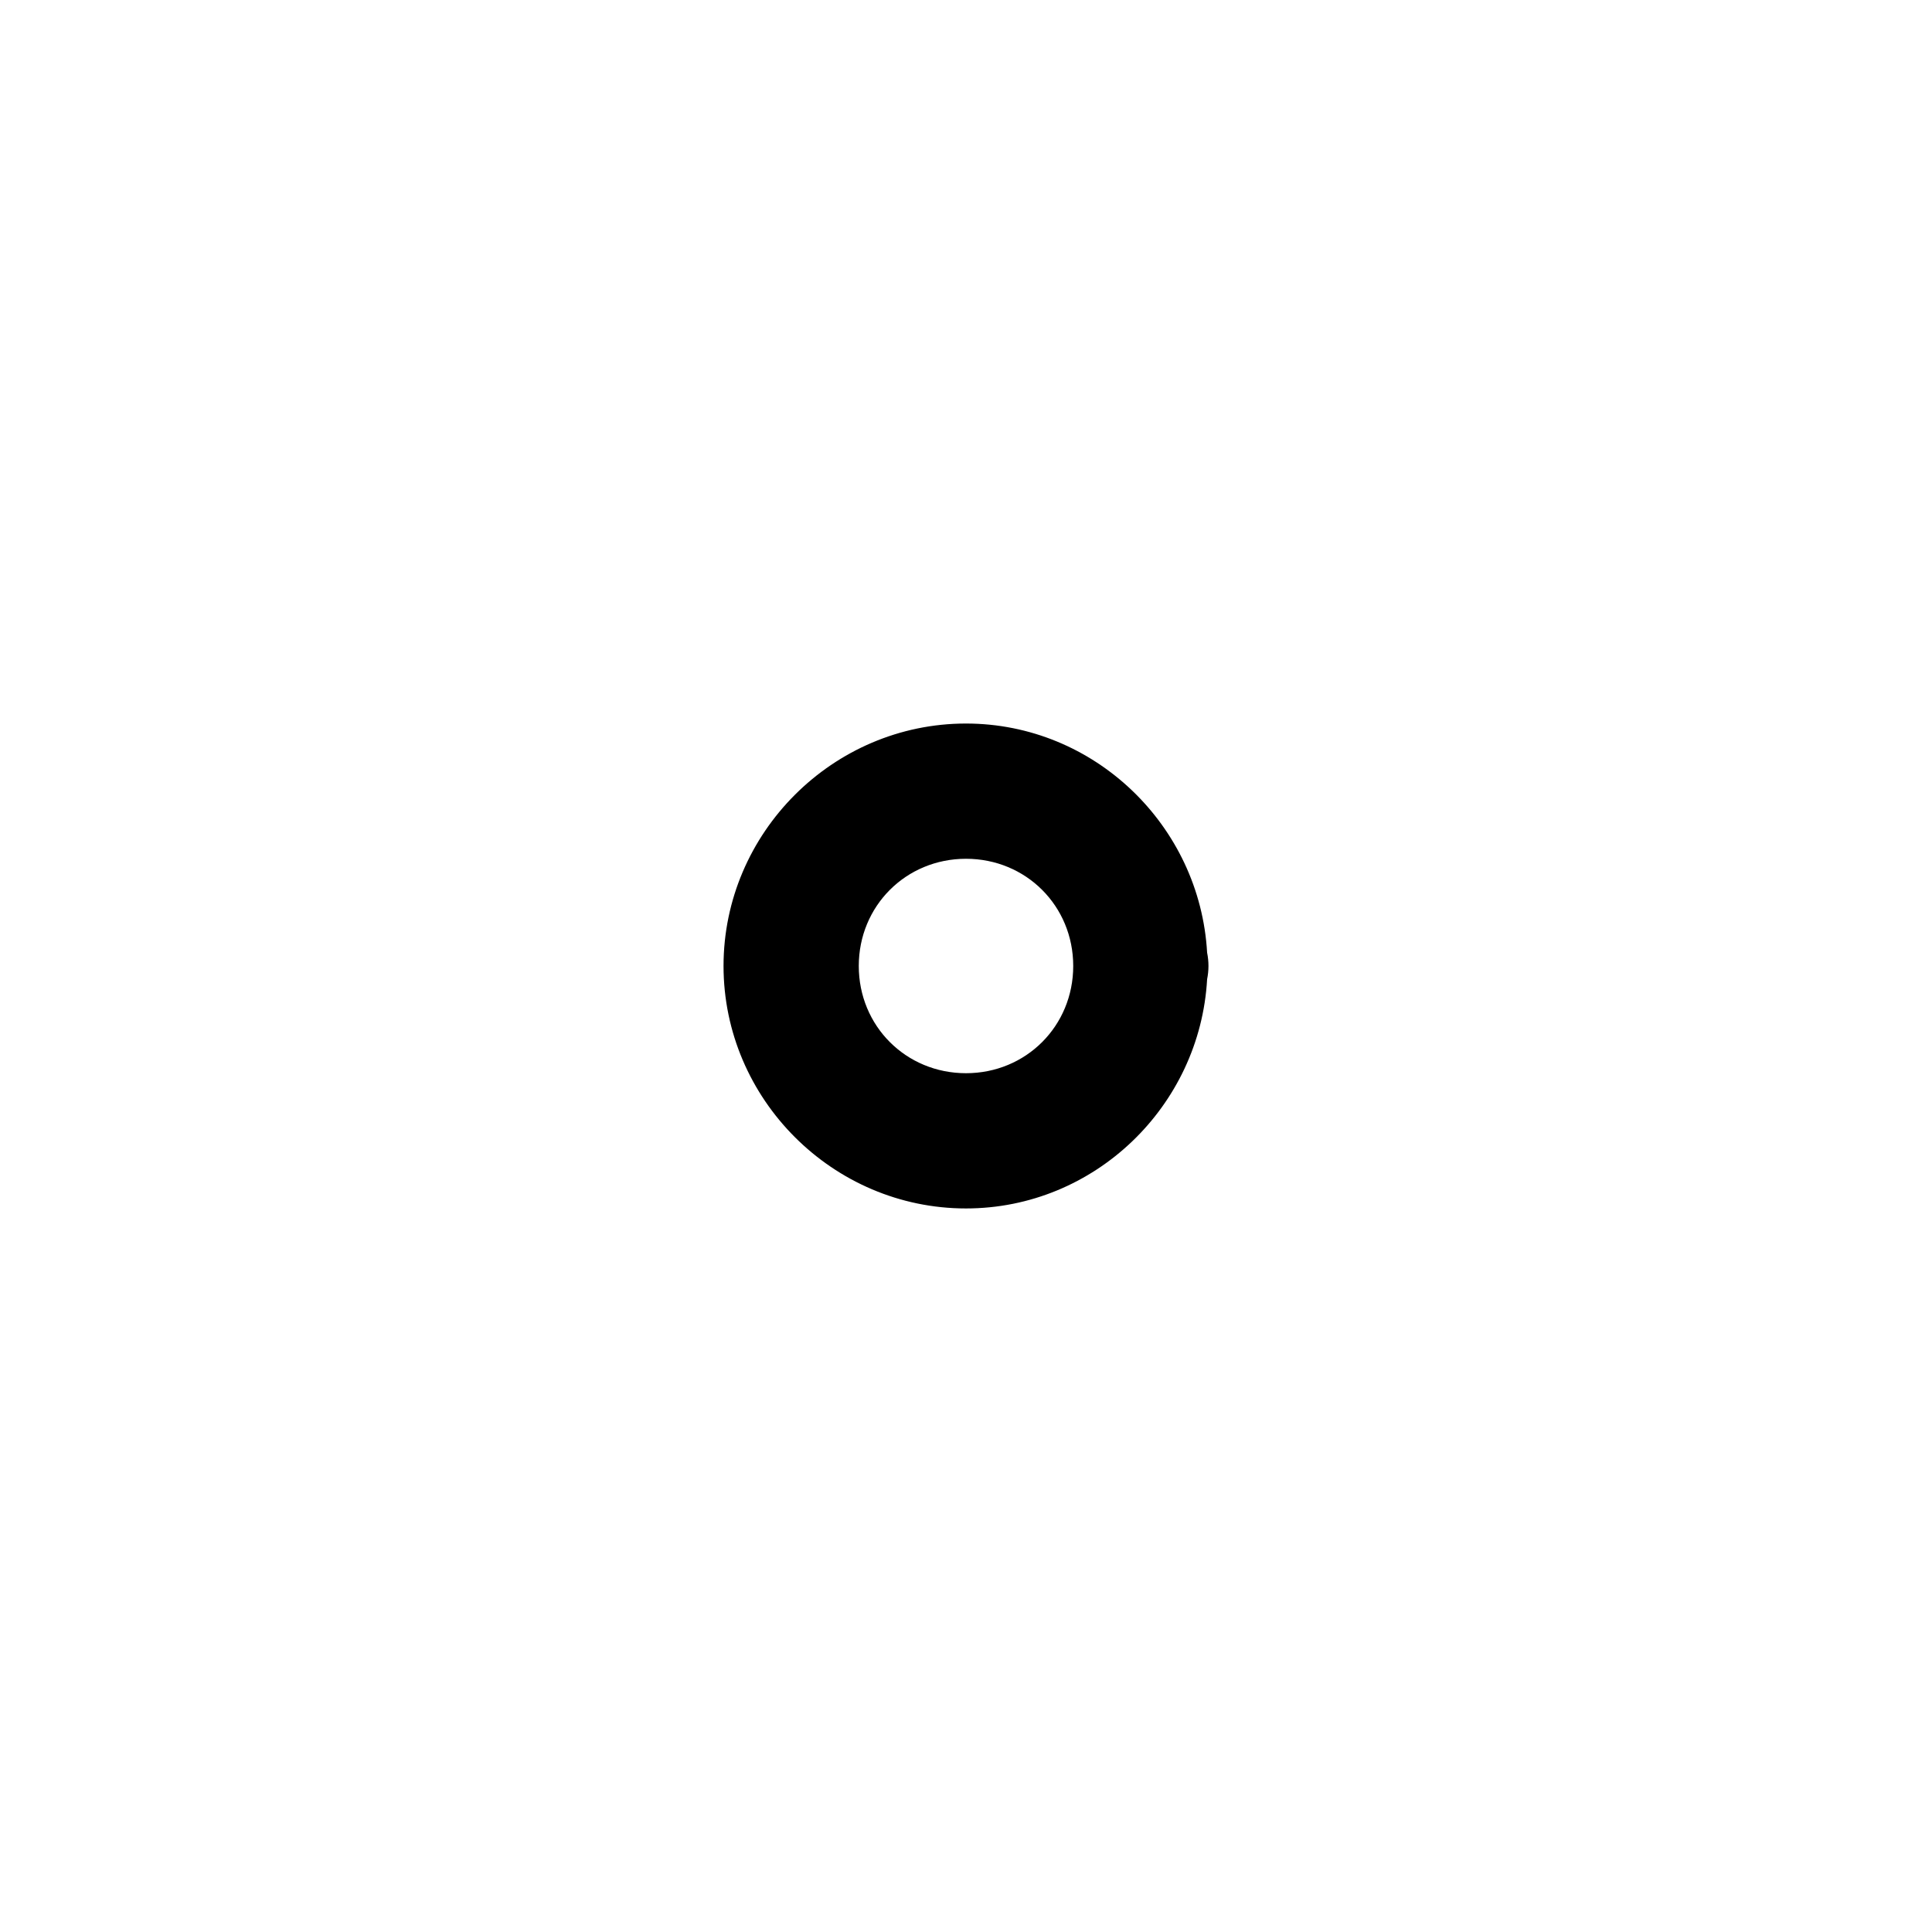
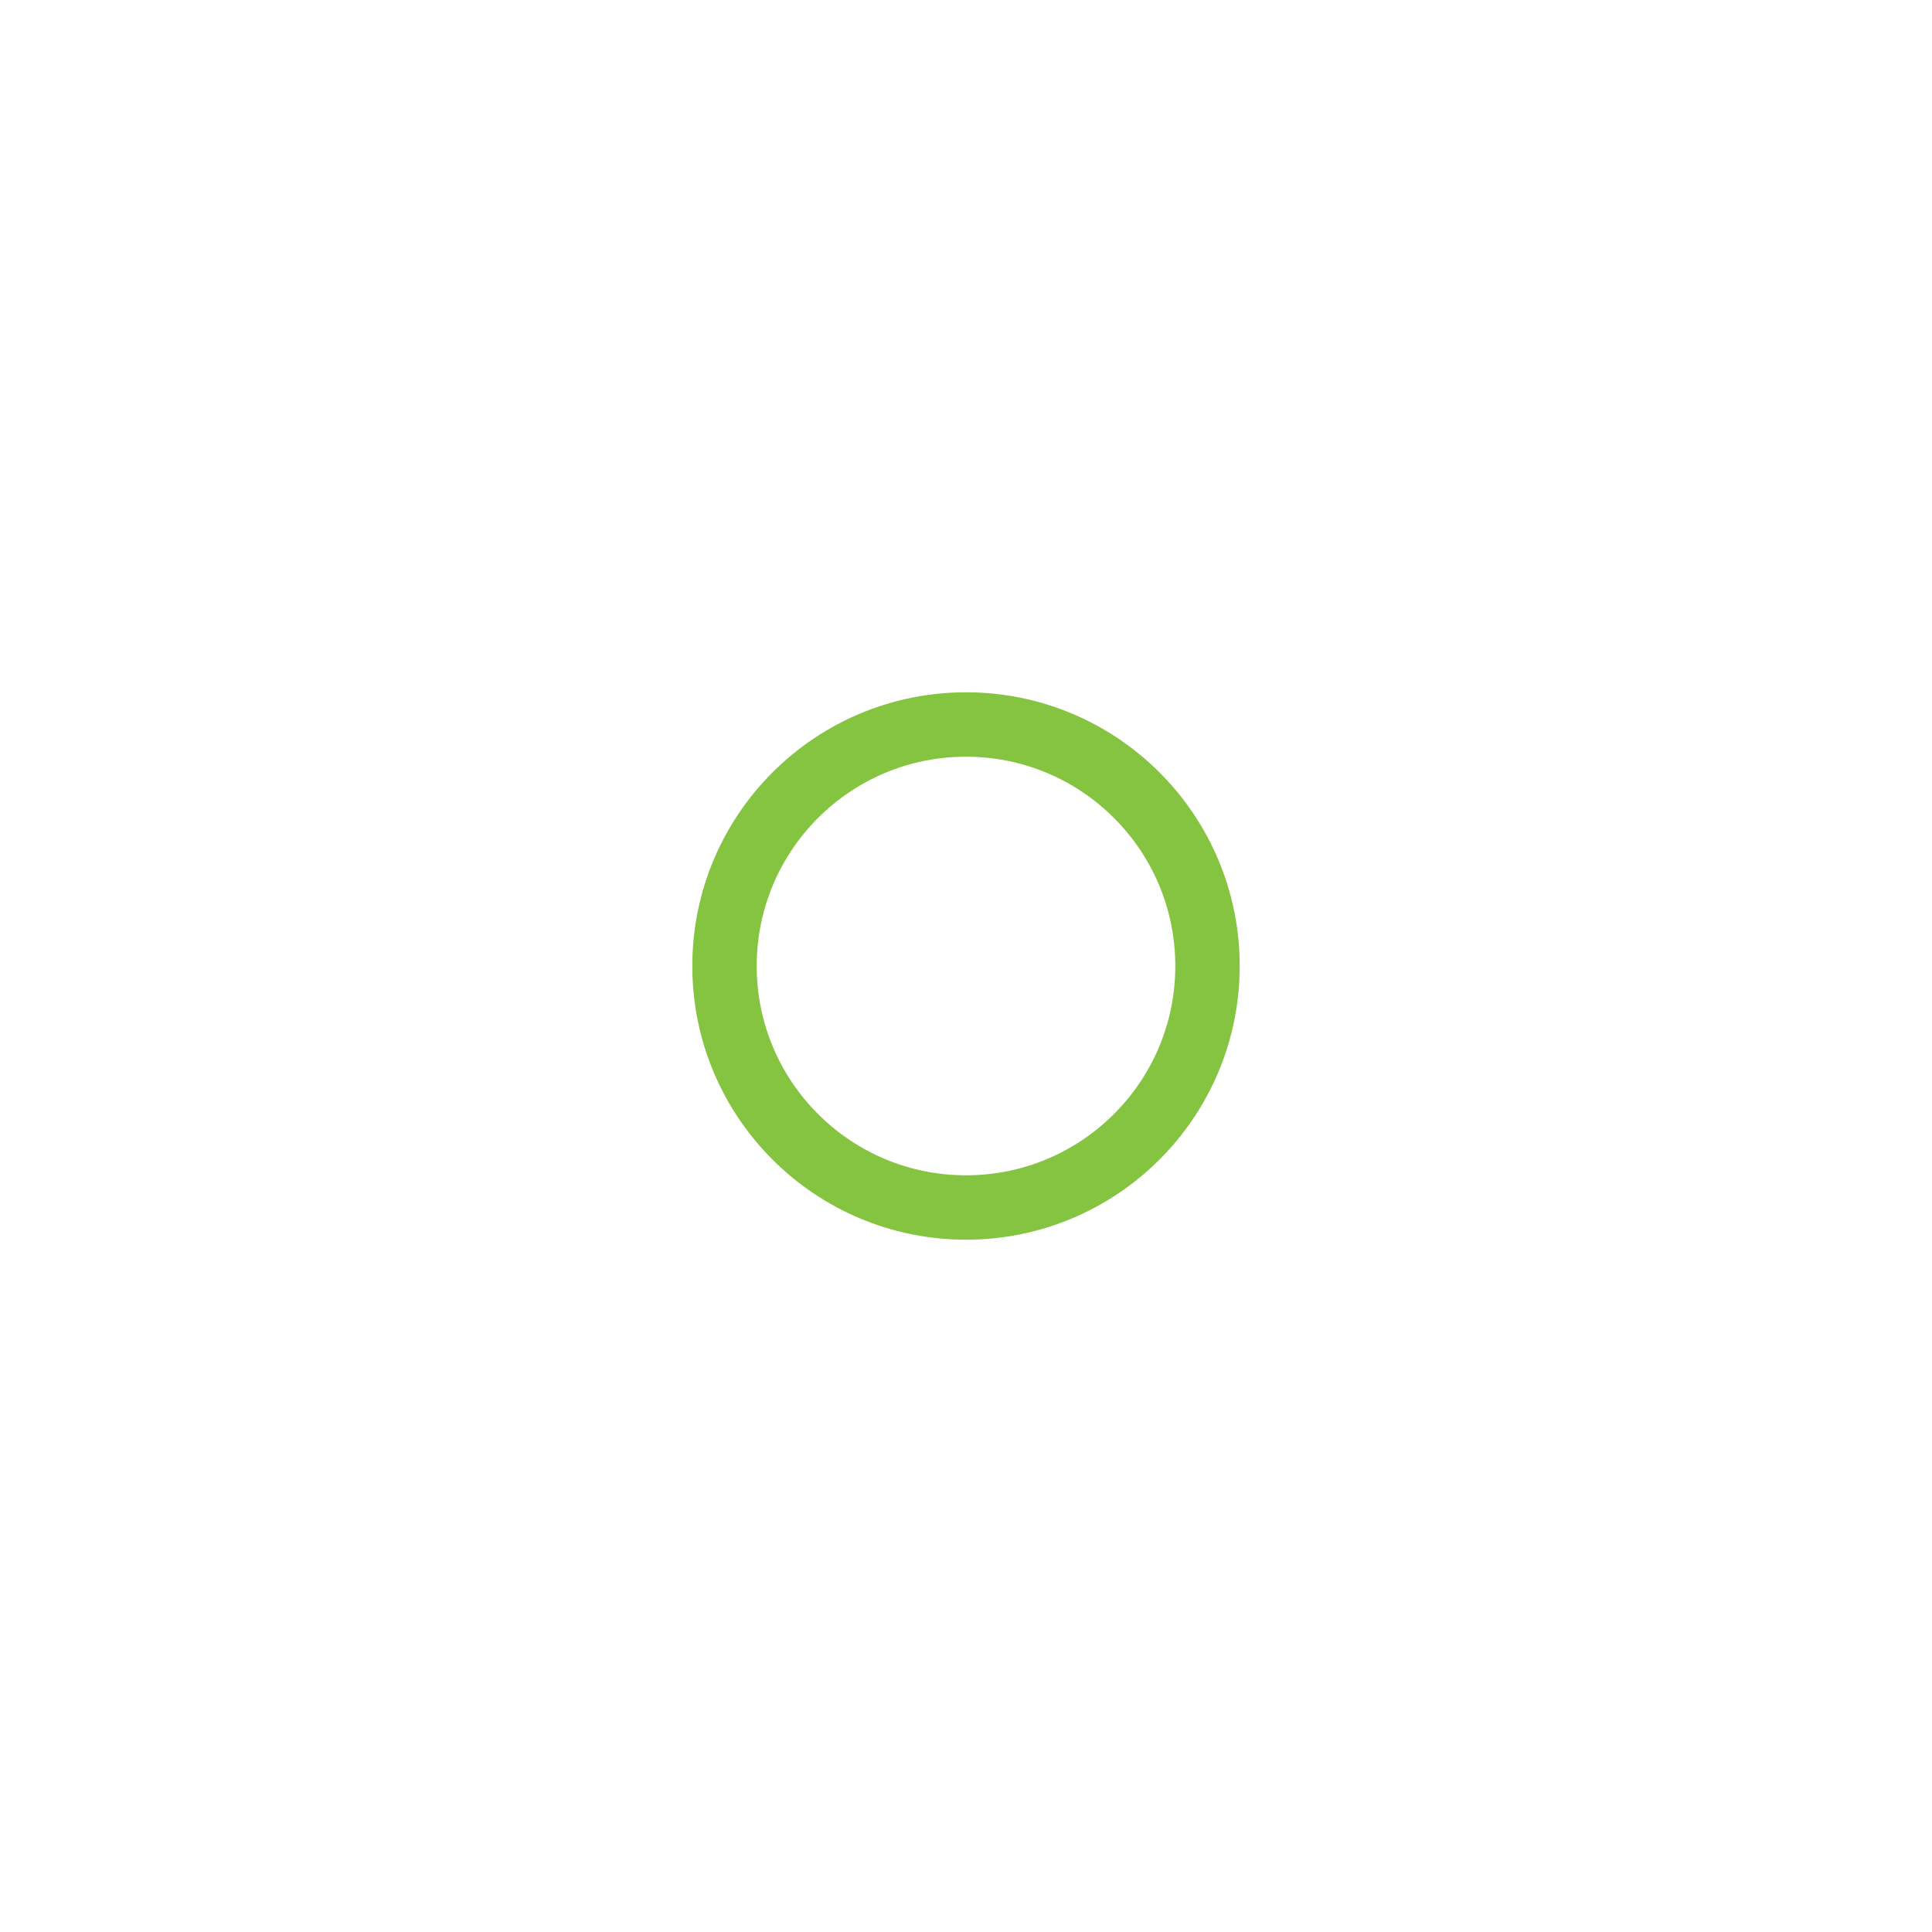
- <svg xmlns="http://www.w3.org/2000/svg" width="800px" height="800px" viewBox="0 0 100 100" aria-hidden="true" role="img" class="iconify iconify--gis" preserveAspectRatio="xMidYMid meet">
-   <path d="M50 37.45c-6.89 0-12.55 5.66-12.55 12.549c0 6.89 5.66 12.55 12.55 12.55c6.655 0 12.112-5.294 12.48-11.862a3.5 3.5 0 0 0 .07-.688a3.5 3.5 0 0 0-.07-.691C62.11 42.74 56.653 37.45 50 37.45zm0 7c3.107 0 5.55 2.442 5.55 5.549s-2.443 5.55-5.55 5.55c-3.107 0-5.55-2.443-5.55-5.55c0-3.107 2.443-5.549 5.55-5.549z" fill="#000000" />
+ <svg xmlns="http://www.w3.org/2000/svg" width="64px" height="64px" viewBox="-24 -24 72.00 72.00" fill="none" stroke="#85c441">
+   <g id="SVGRepo_bgCarrier" stroke-width="0" />
+   <g id="SVGRepo_tracerCarrier" stroke-linecap="round" stroke-linejoin="round" stroke="#000000" stroke-width="0.384" />
+   <g id="SVGRepo_iconCarrier">
+     <path d="M21 12C21 16.971 16.971 21 12 21C7.029 21 3 16.971 3 12C3 7.029 7.029 3 12 3C16.971 3 21 7.029 21 12Z" stroke="#85c441" stroke-width="2.4" stroke-linecap="round" stroke-linejoin="round" />
+   </g>
</svg>
